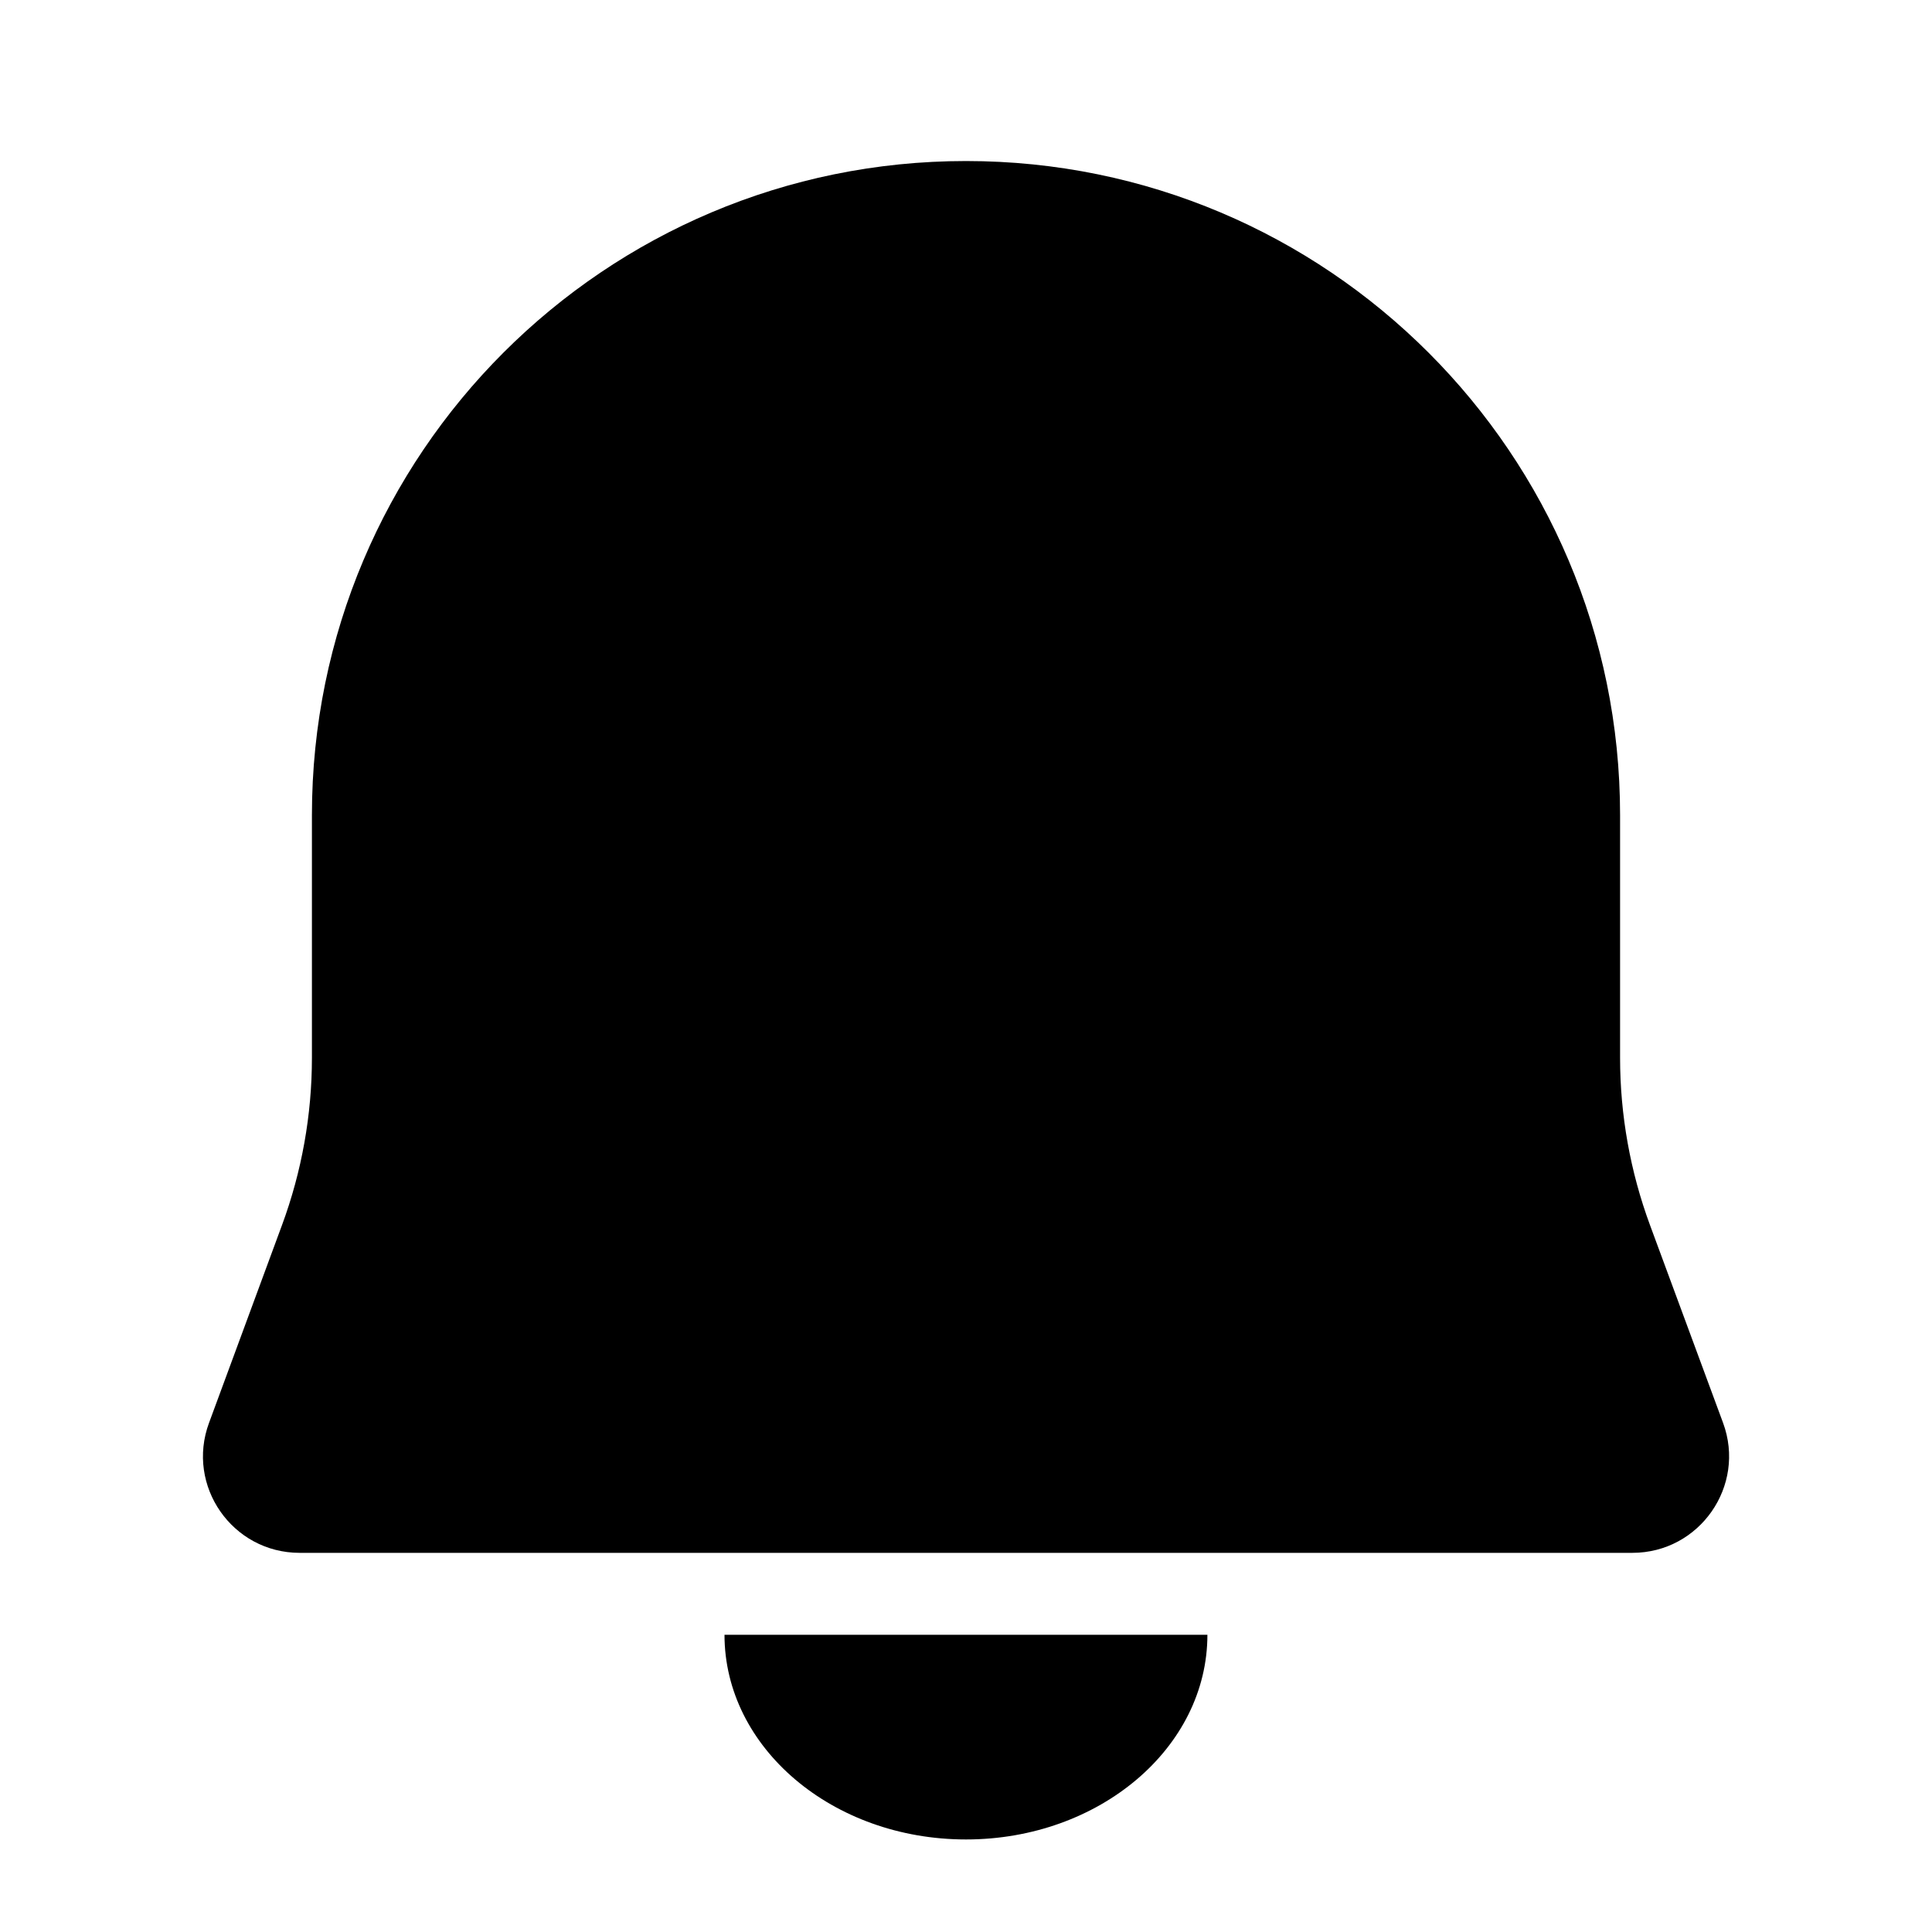
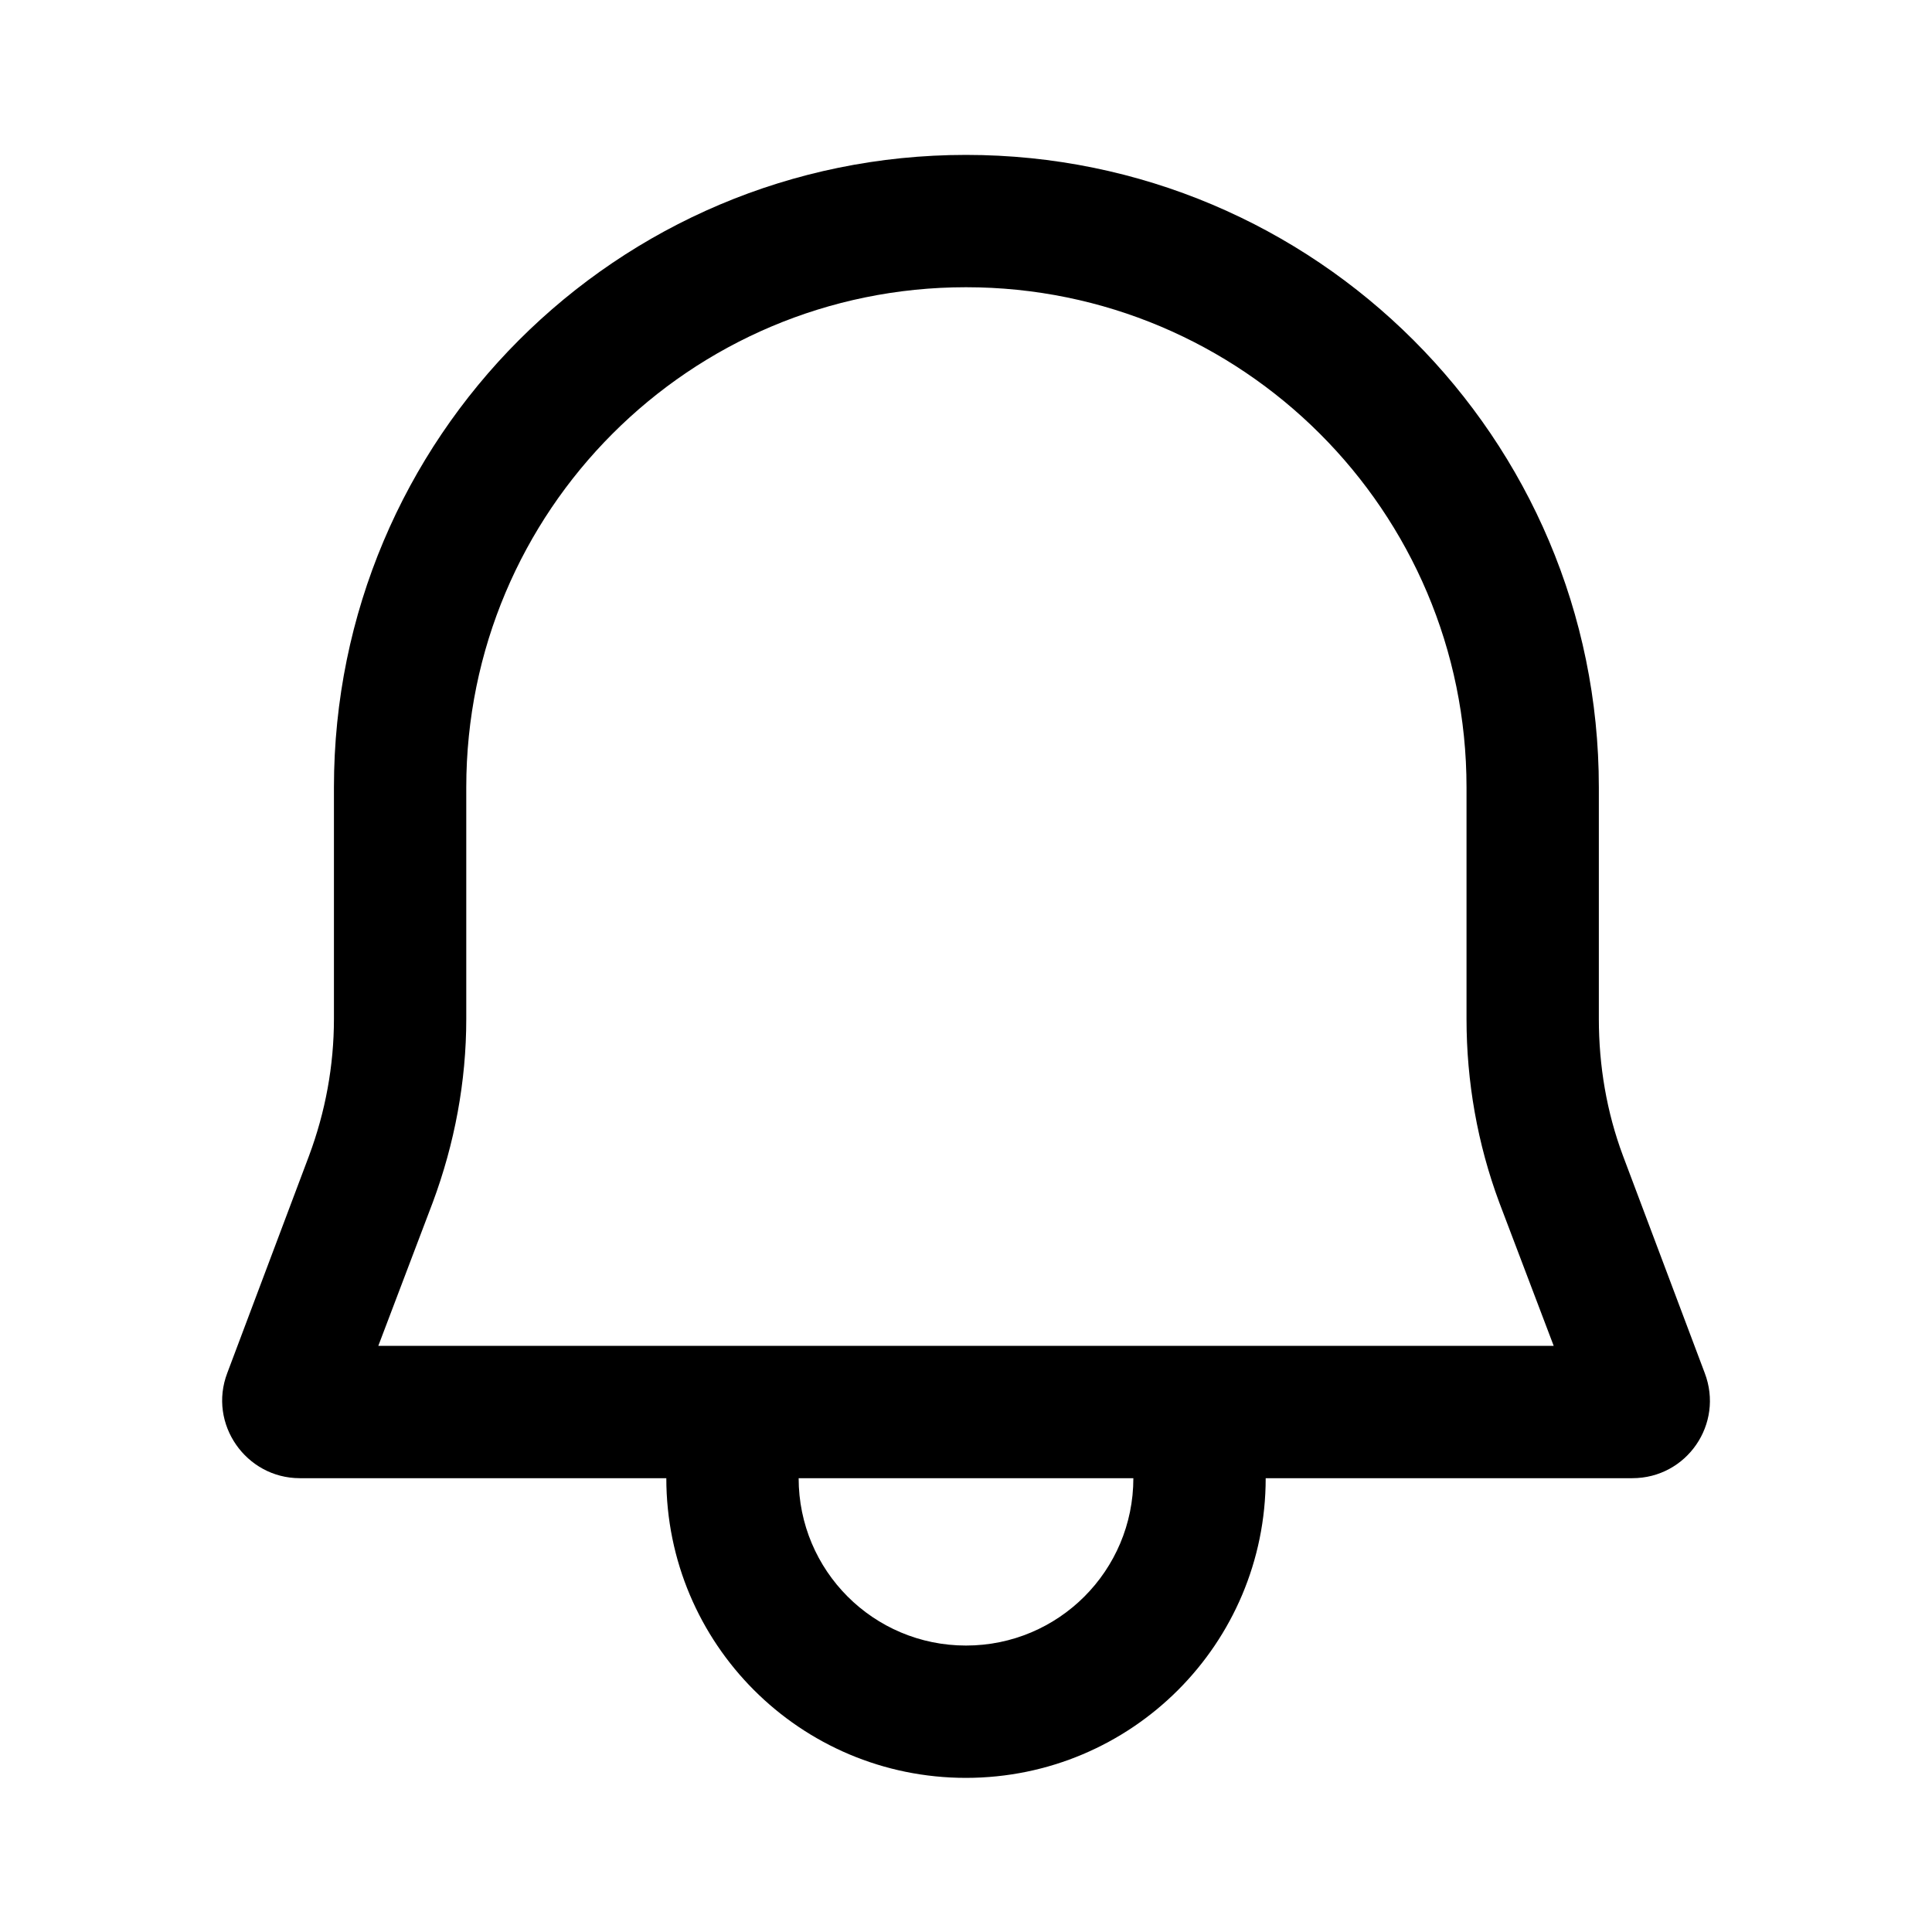
- <svg xmlns="http://www.w3.org/2000/svg" width="24" height="24" viewBox="0 0 24 24" fill="none">
-   <g transform="scale(1.2 1.2)">
-     <path fill-rule="evenodd" clip-rule="evenodd" d="M12.499 16.923C12.499 18.093 11.38 19.042 10 19.042C8.619 19.042 7.5 18.093 7.5 16.923H12.499ZM10 1.667C13.739 1.667 16.771 4.698 16.771 8.438V10.95C16.771 11.541 16.876 12.128 17.081 12.683L17.837 14.729C18.078 15.382 17.594 16.075 16.898 16.075H3.102C2.406 16.075 1.922 15.382 2.164 14.729L2.919 12.683C3.124 12.128 3.229 11.541 3.229 10.95V8.438C3.229 4.698 6.26 1.667 10 1.667Z" fill="currentColor" />
+ <svg xmlns="http://www.w3.org/2000/svg" width="24" height="24" viewBox="1342.59 936.01 24.82 24.82" fill="none">
+   <g id="ic/alram">
+     <path id="Union_81" d="M1352.85 955C1352.85 956.187 1353.81 957.15 1355 957.15C1356.19 957.15 1357.15 956.187 1357.15 955H1352.85ZM1355 939.7C1351.45 939.7 1348.58 942.577 1348.58 946.125V949.1C1348.58 949.904 1348.43 950.703 1348.15 951.456L1347.45 953.3H1362.55L1361.85 951.456C1361.57 950.703 1361.43 949.904 1361.43 949.1V946.125C1361.43 942.577 1358.55 939.7 1355 939.7ZM1358.85 955C1358.85 957.126 1357.13 958.849 1355 958.85C1352.87 958.85 1351.15 957.126 1351.15 955H1346.44C1345.75 954.999 1345.26 954.302 1345.51 953.648L1346.56 950.858C1346.77 950.296 1346.88 949.7 1346.88 949.1V946.125C1346.88 941.638 1350.51 938 1355 938C1359.49 938 1363.13 941.638 1363.13 946.125V949.1C1363.13 949.7 1363.23 950.296 1363.44 950.858L1364.49 953.648C1364.74 954.302 1364.26 955 1363.56 955H1358.85Z" fill="currentColor" />
  </g>
</svg>
